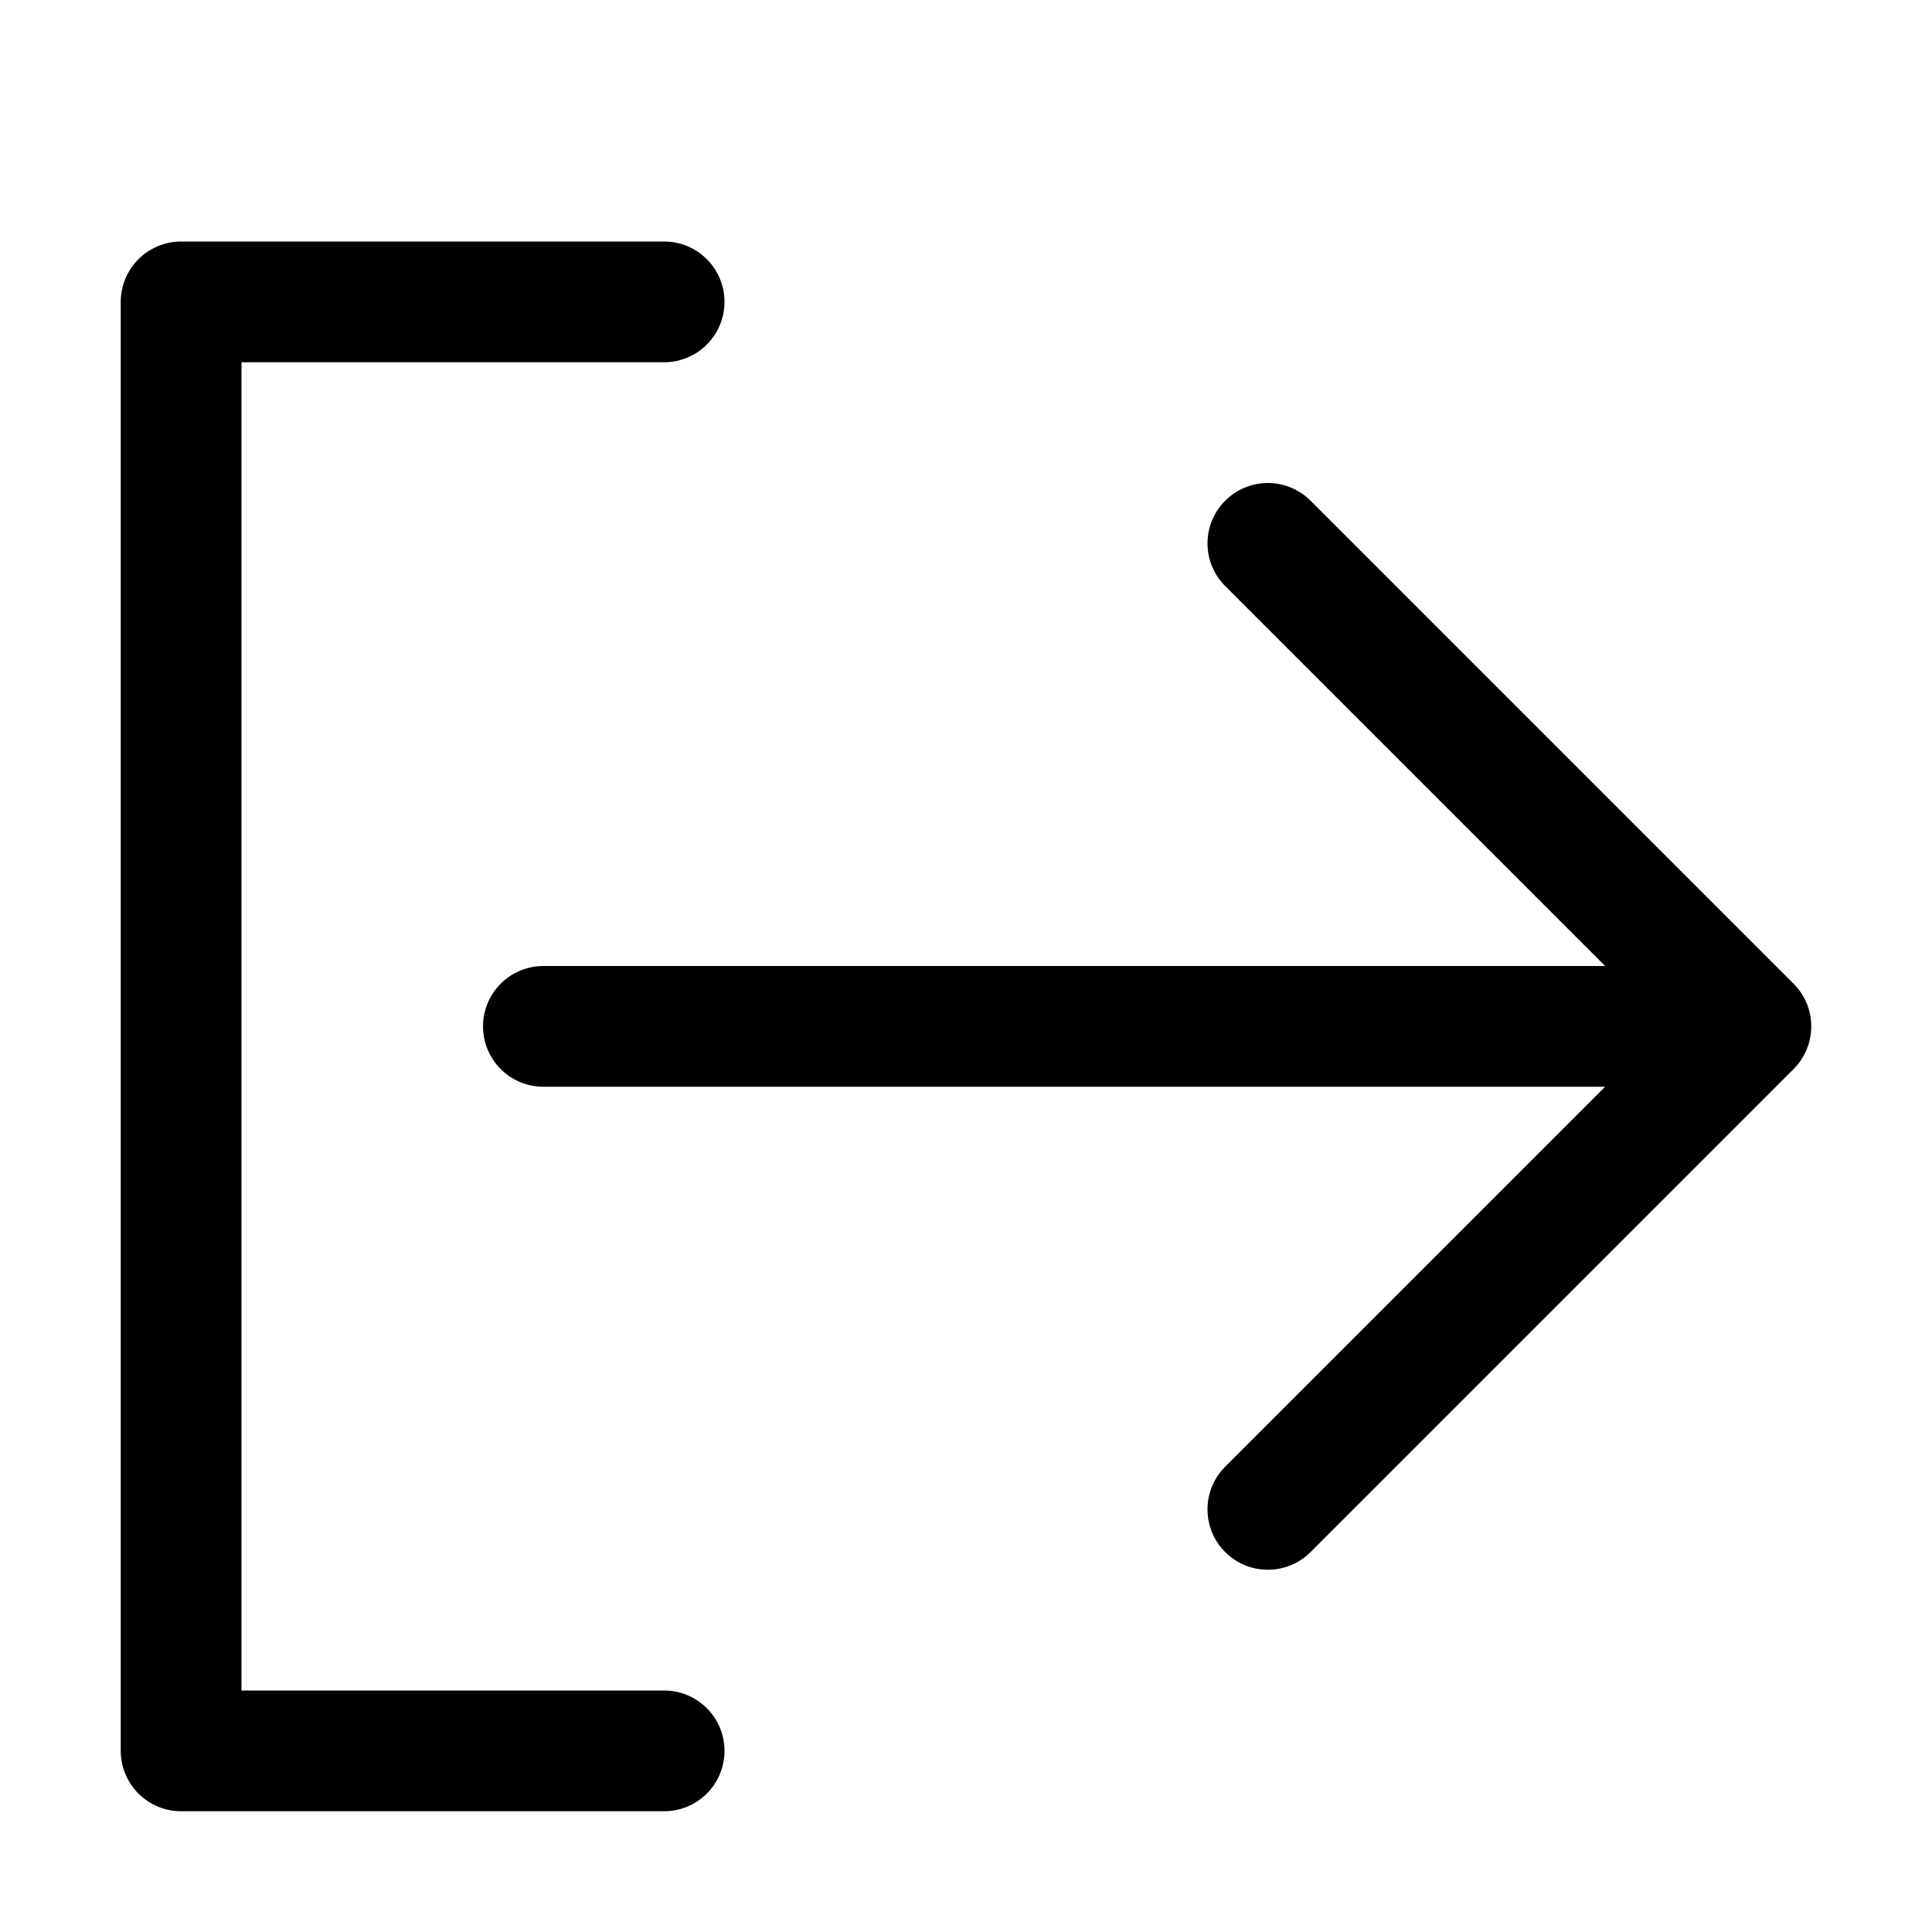
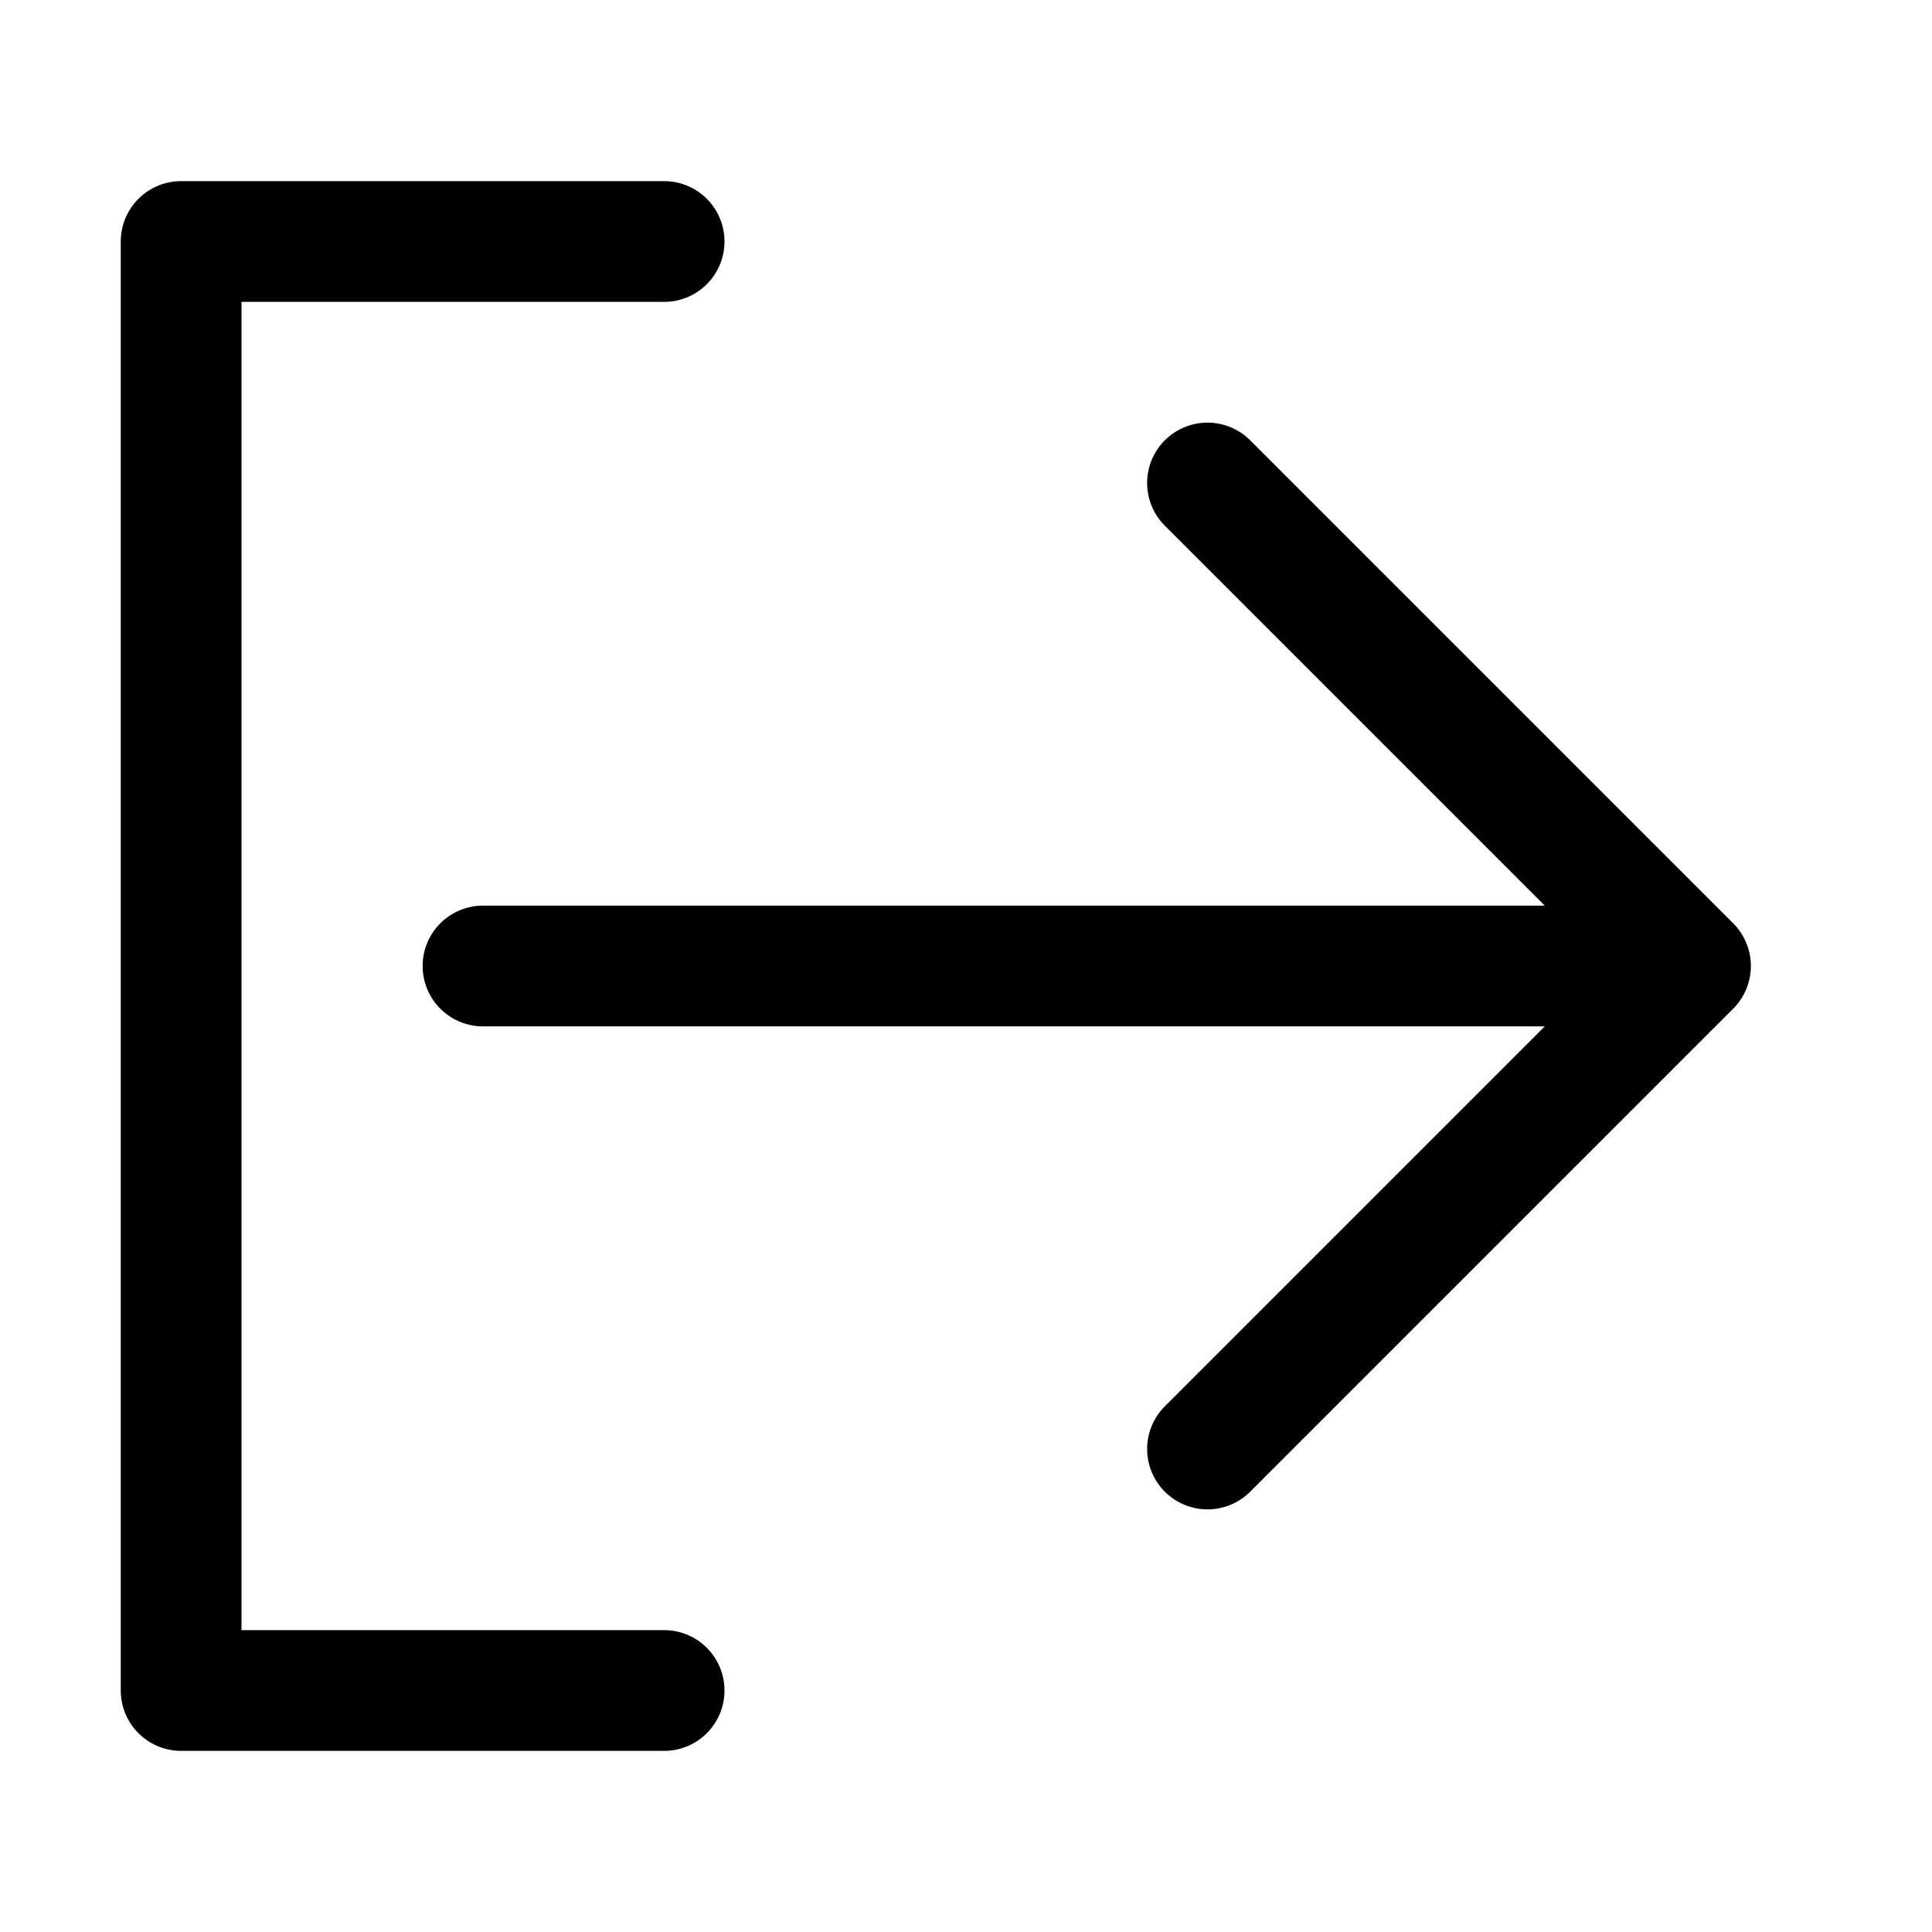
<svg xmlns="http://www.w3.org/2000/svg" id="i-signout" viewBox="0 0 32 32" width="32" height="32" fill="none" stroke="currentcolor" stroke-linecap="round" stroke-linejoin="round" stroke-width="2">
-   <path d="M 28 22 L 28 30 L 4 30 L 4 22 M 16 4 L 16 24 M 8 12 L 16 4 L 24 12" transform="matrix(0, 1, -1, 0, 33, 1)" />
+   <path d="M28 16 L8 16 M20 8 L28 16 20 24 M11 28 L3 28 3 4 11 4" />
</svg>
